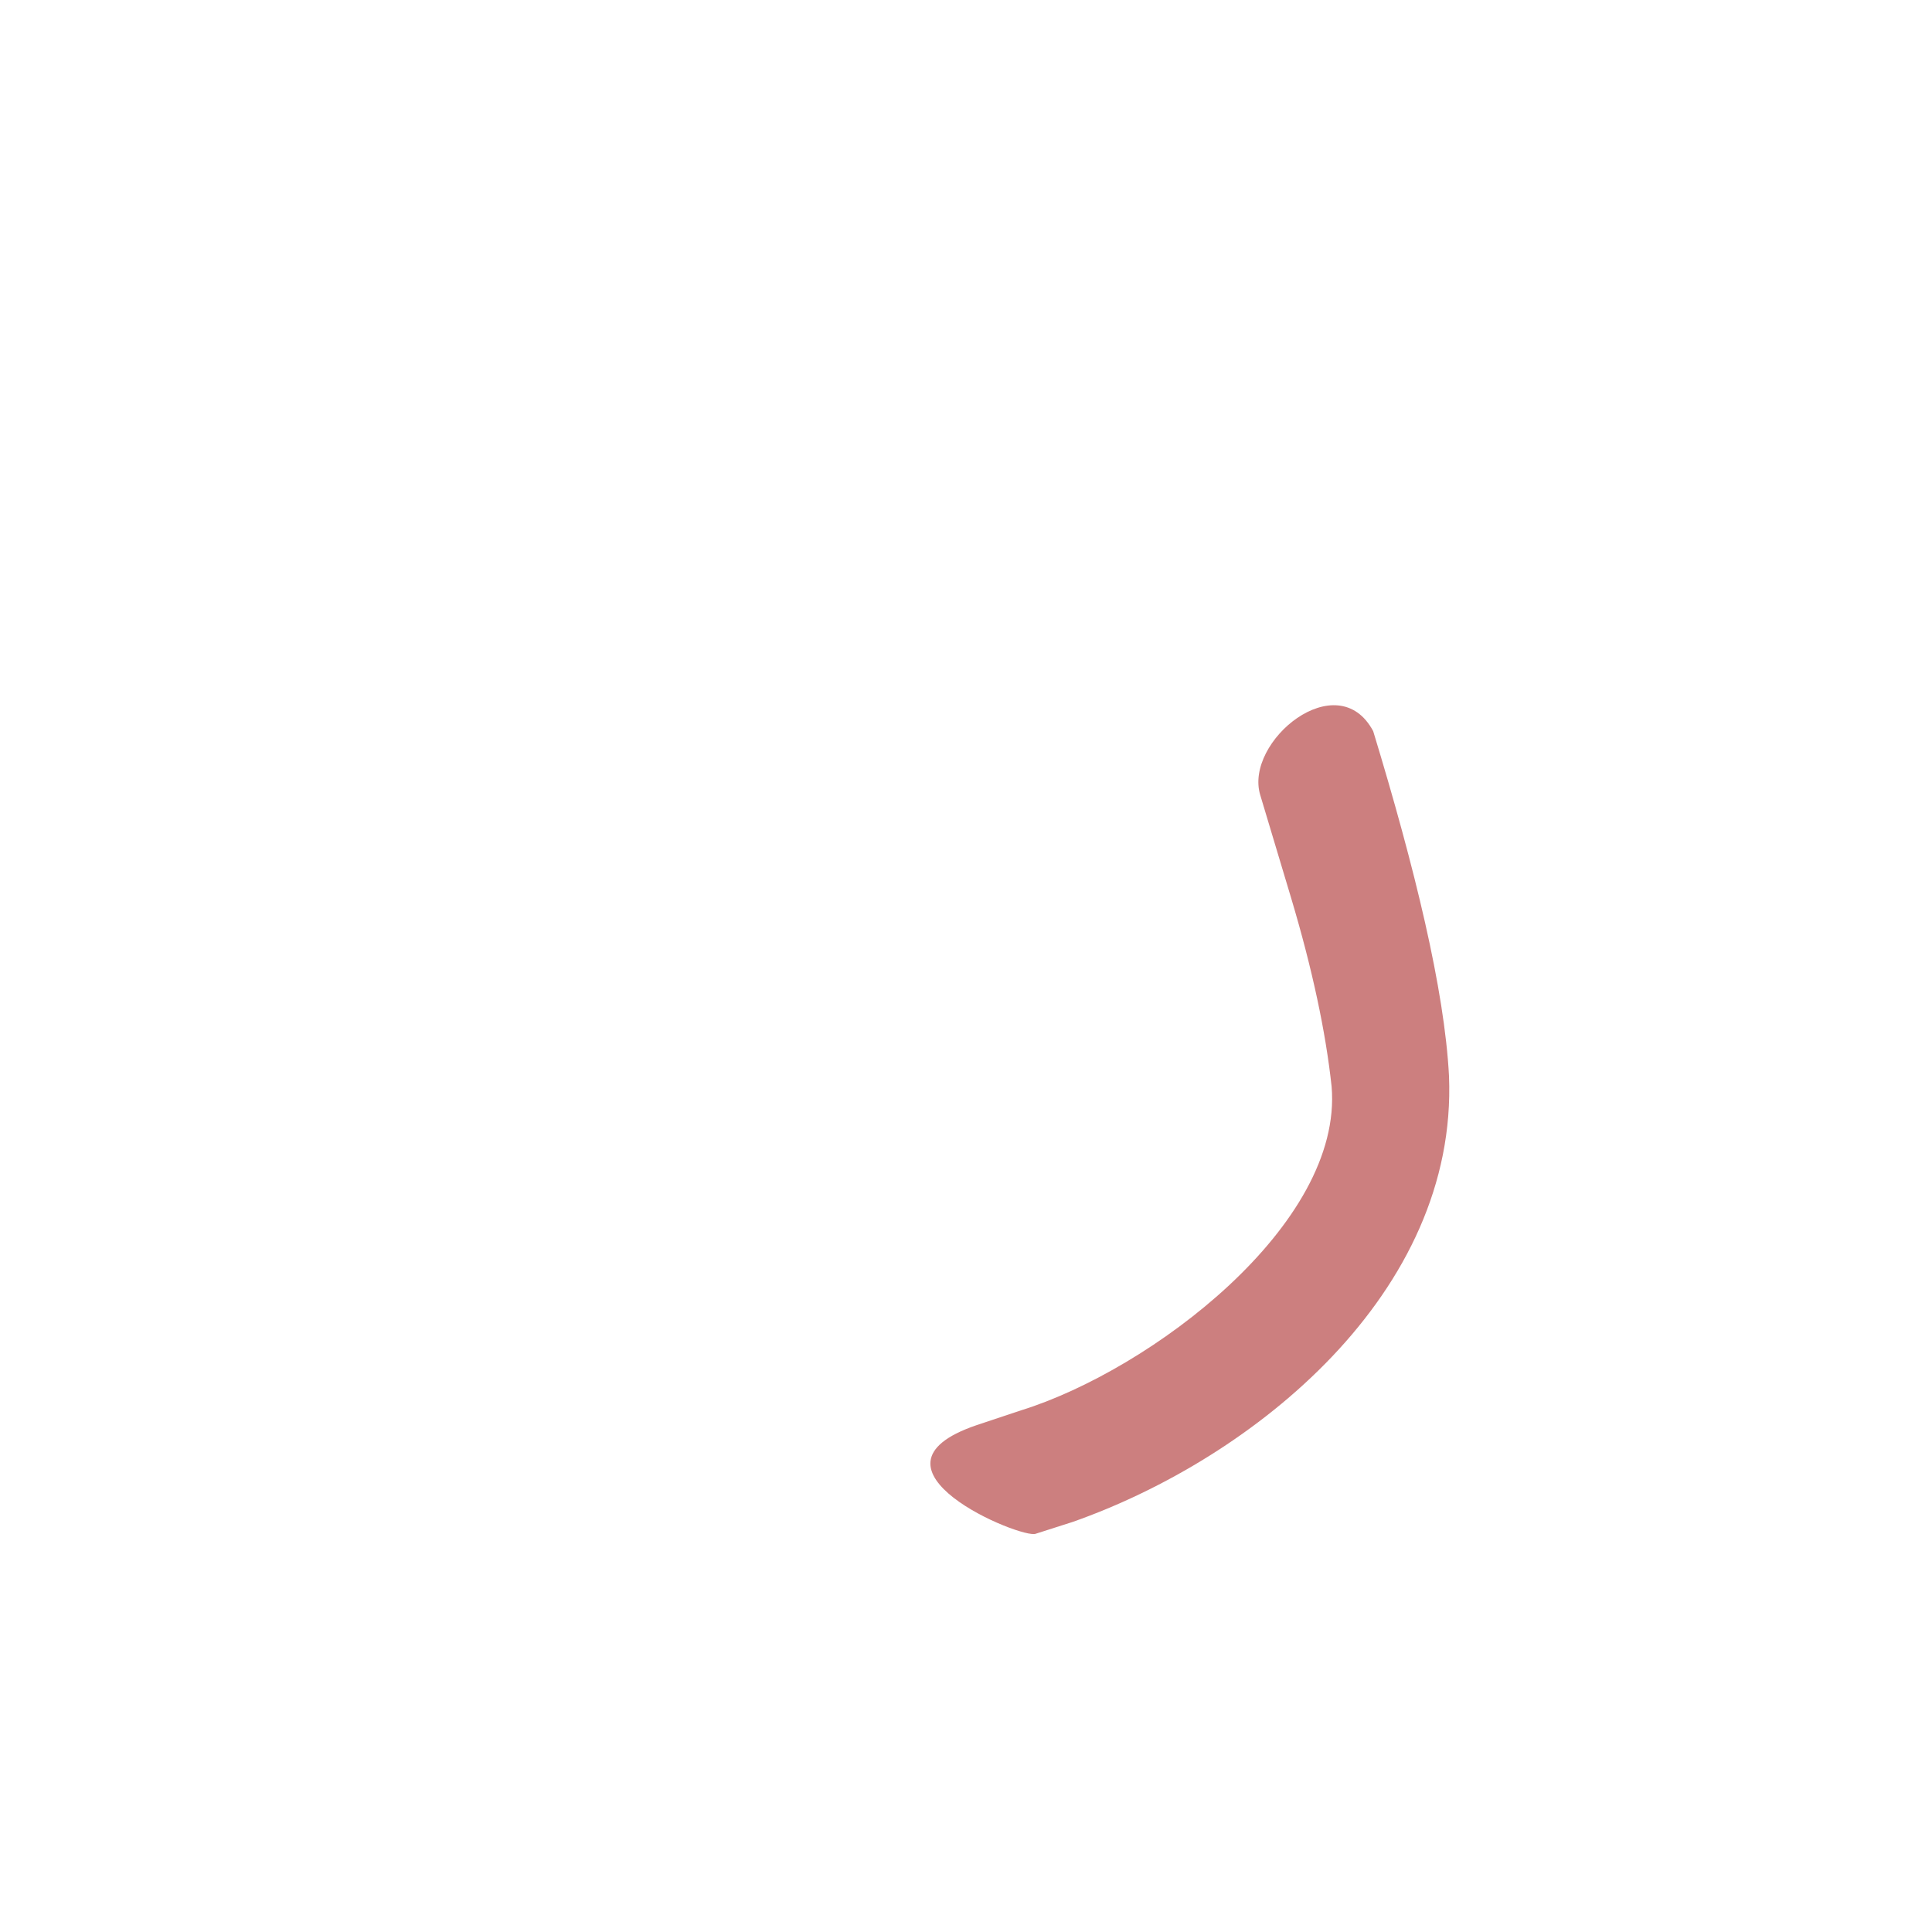
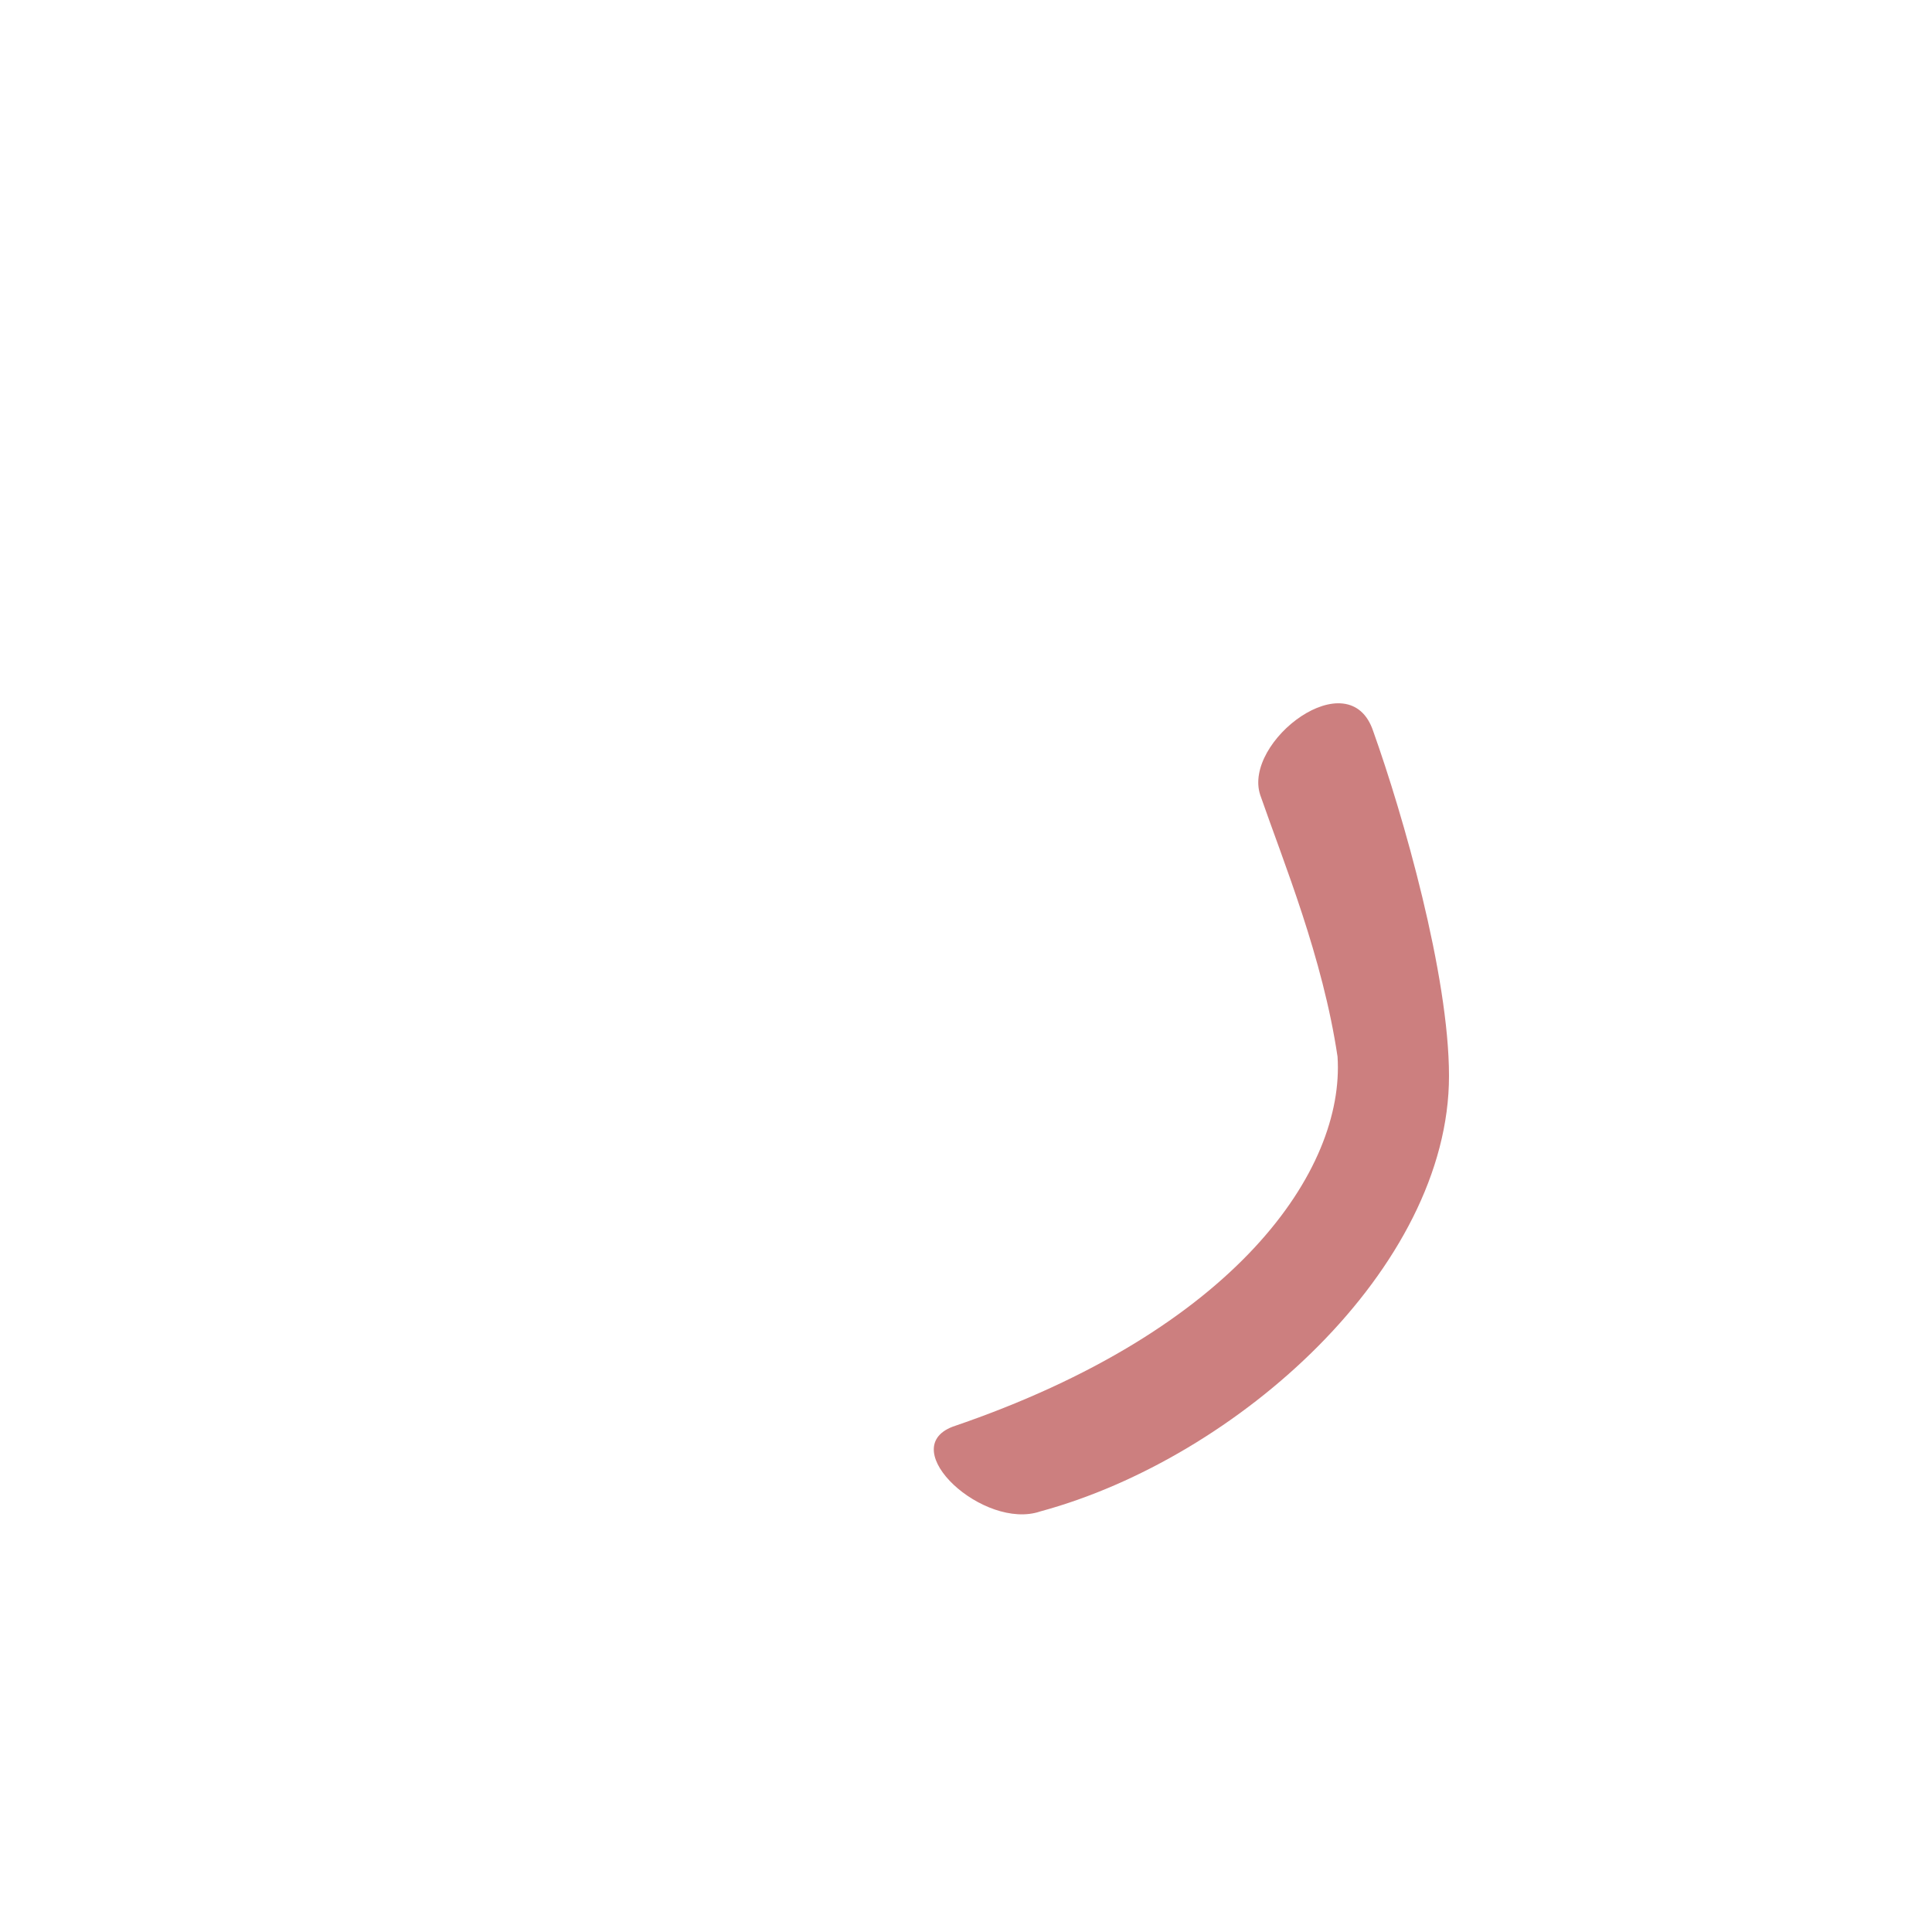
<svg xmlns="http://www.w3.org/2000/svg" xml:space="preserve" width="1300px" height="1300px" version="1.0" style="shape-rendering:geometricPrecision; text-rendering:geometricPrecision; image-rendering:optimizeQuality; fill-rule:evenodd; clip-rule:evenodd" viewBox="0 0 1300 1056">
  <defs>
    <style type="text/css">
   
    .fil0 {fill:black;fill-opacity:0.502}
    .fil1 {fill:#1A1A1A;fill-opacity:0.502}
    .fil3 {fill:#990000;fill-opacity:0.502}
    .fil2 {fill:#999933;fill-opacity:0.502}
   
  </style>
  </defs>
  <g id="_100:master" visibility="hidden">
    <g id="Regular-g.ree.isol.svg">
      <g>
        <path class="fil0" d="M912 392c15,22 30,53 43,93 13,39 19,76 19,110 0,36 -7,70 -21,104 -15,34 -33,64 -53,88 -40,49 -78,85 -113,108l-22 14 -48 -65c14,-9 33,-24 56,-45 24,-21 43,-41 59,-60 15,-18 29,-41 42,-67 13,-27 19,-52 19,-75 0,-24 -4,-49 -12,-75 -9,-26 -17,-46 -25,-60l-13 -21 69 -49z" />
      </g>
    </g>
  </g>
  <g id="Layer_x0020_1" visibility="hidden">
    <path class="fil1" d="M796 395c116,270 81,325 -146,516l-49 -65c162,-131 186,-184 186,-217 1,-28 -7,-76 -60,-185l69 -49z" />
  </g>
  <g id="Layer_x0020_2" visibility="hidden">
    <path class="fil2" d="M678 917c-12,5 -104,-41 -26,-77 110,-38 241,-128 243,-218 0,-34 -2,-93 -56,-181 -7,-32 38,-65 64,-50 61,105 72,168 72,223 0,134 -127,249 -297,303z" />
  </g>
  <g id="Layer_x0020_3">
-     <path class="fil3" d="M657 837l30 -10c87,-27 217,-125 209,-218 -4,-37 -13,-79 -27,-126l-21 -70c-11,-36 52,-88 76,-43 28,92 48,174 51,232 6,146 -131,257 -253,300l-25 8c-9,4 -125,-44 -40,-73z" />
+     <path class="fil3" d="M975 602c0,129 -142,257 -275,293 -38,13 -98,-42 -59,-57 191,-65 264,-173 259,-249 -10,-67 -36,-130 -52,-176 -12,-36 60,-91 76,-43 20,56 51,164 51,232z" />
  </g>
</svg>
